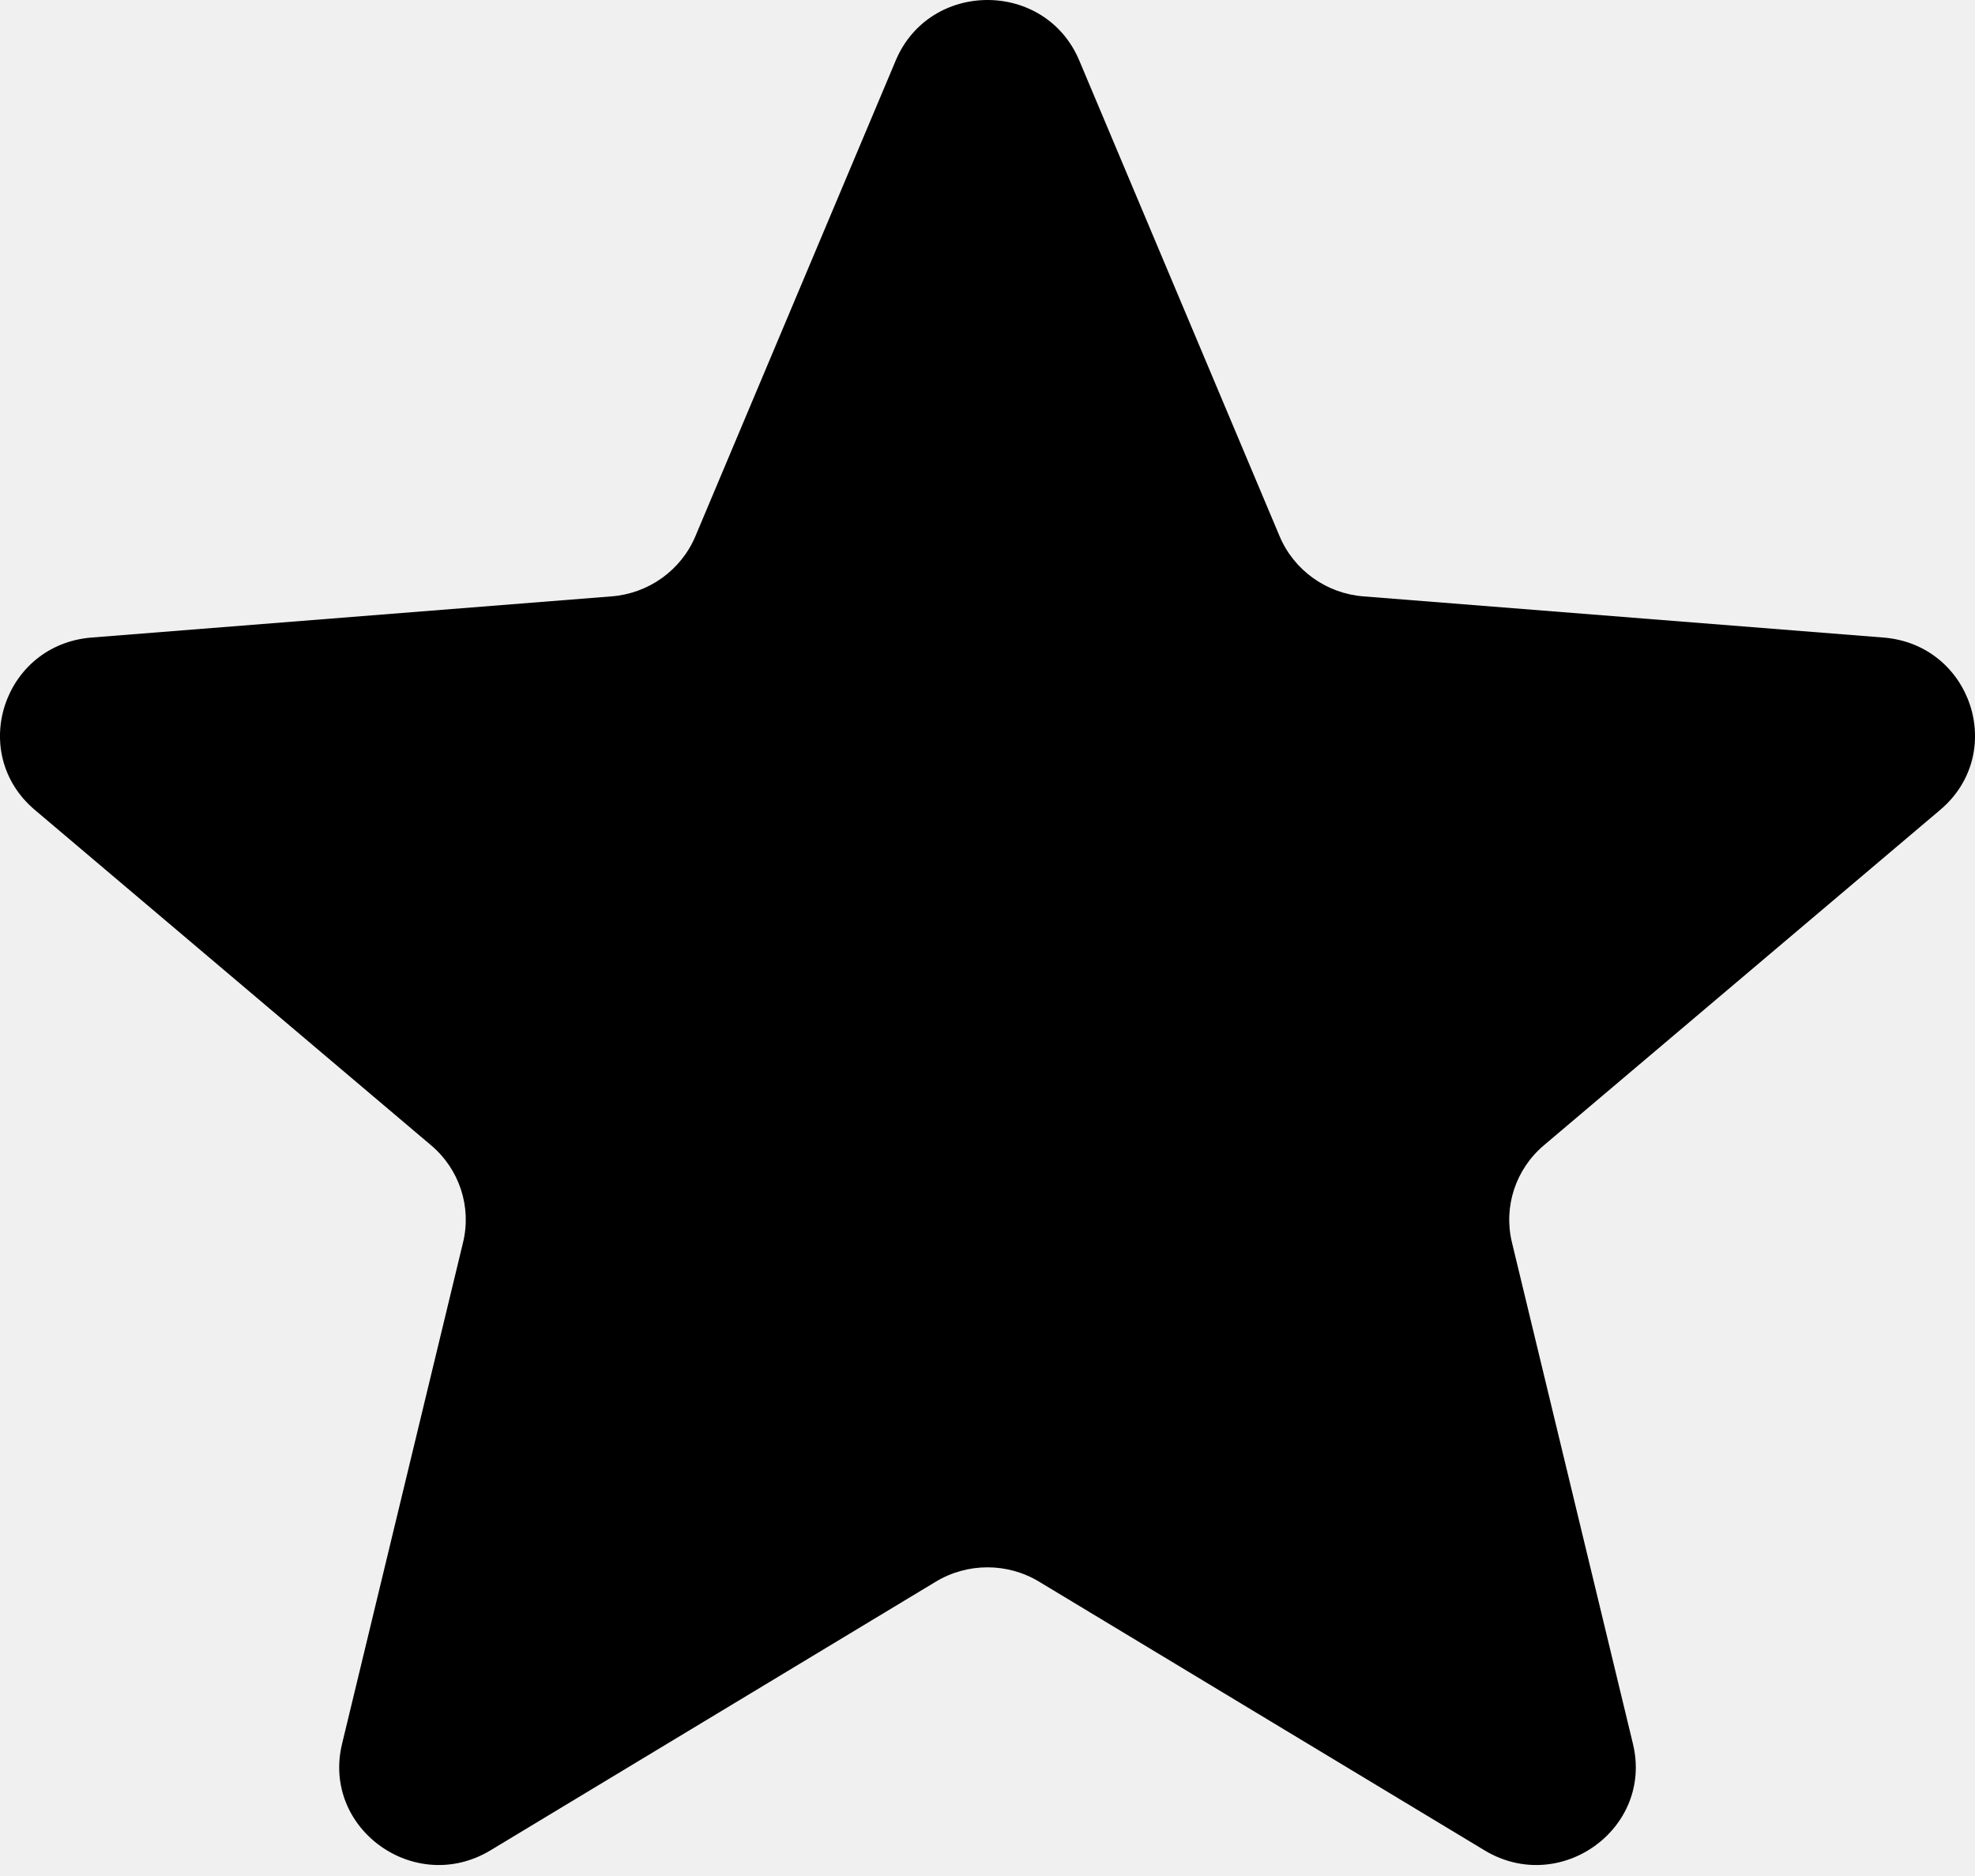
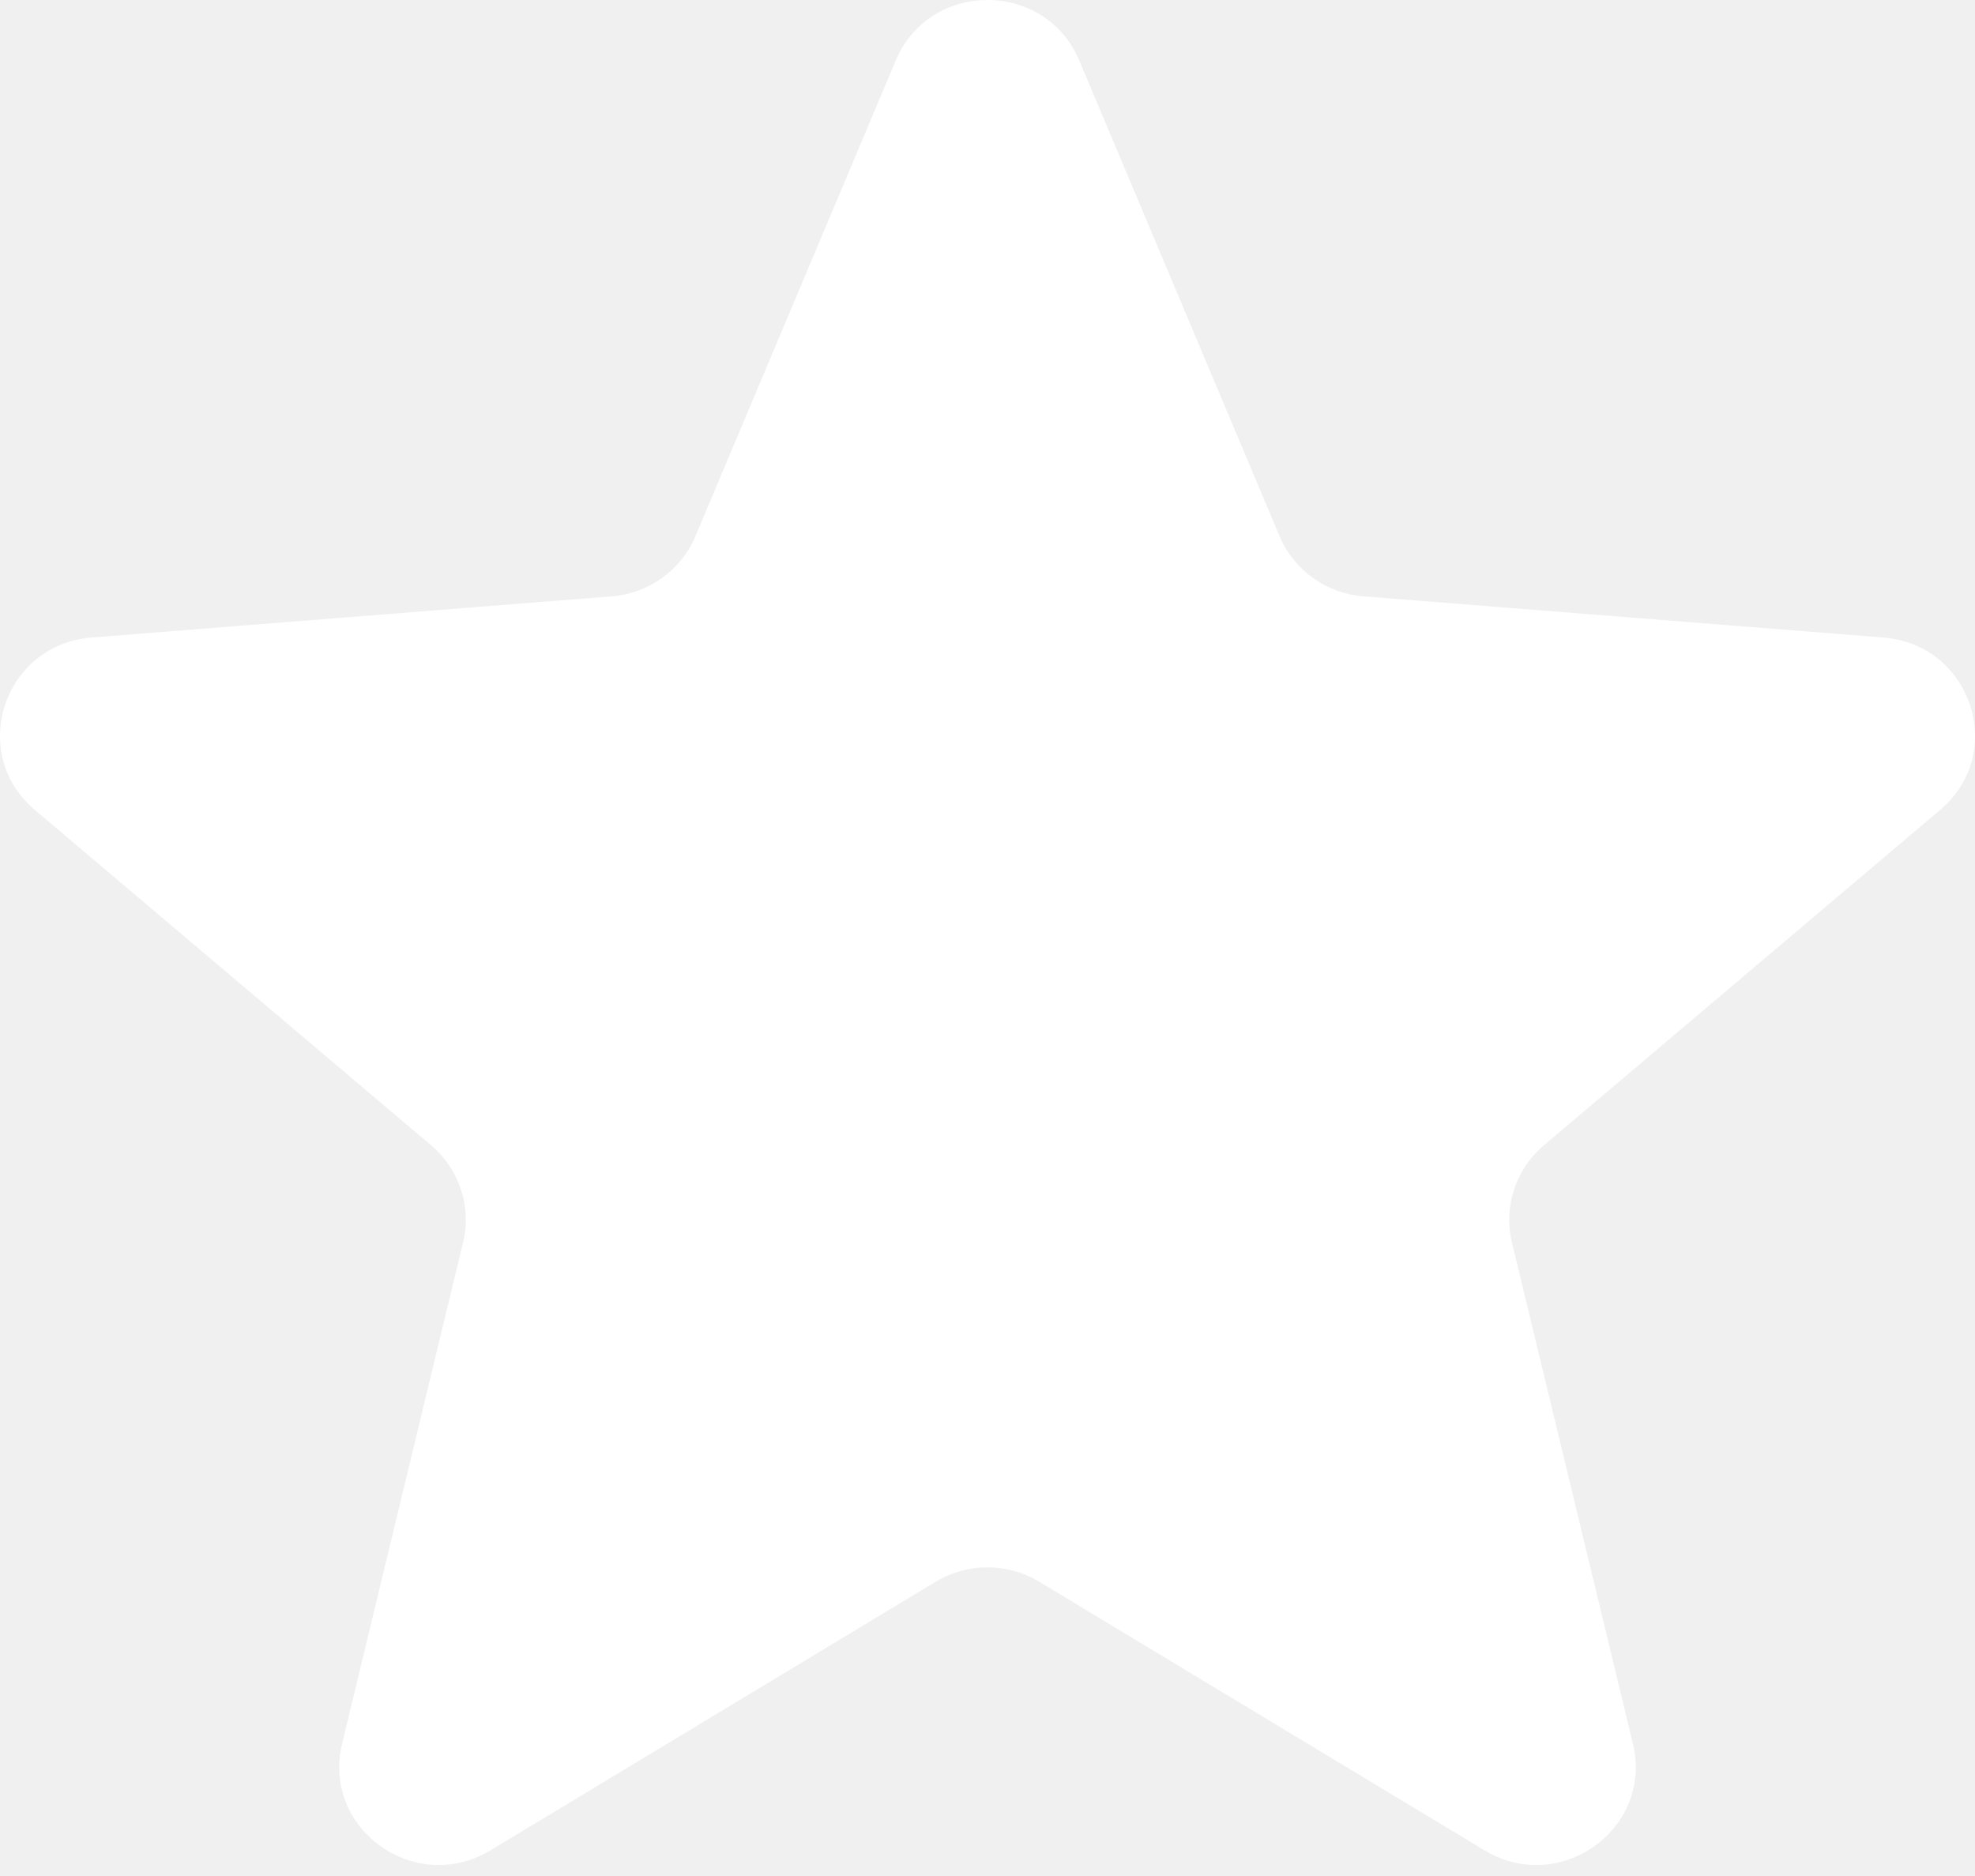
<svg xmlns="http://www.w3.org/2000/svg" width="20" height="19" viewBox="0 0 20 19" fill="none">
-   <path d="M9.071 0.612C9.415 -0.204 10.585 -0.204 10.929 0.612L12.958 5.431C13.103 5.775 13.431 6.011 13.807 6.04L19.073 6.457C19.965 6.528 20.327 7.628 19.647 8.203L15.635 11.599C15.348 11.841 15.223 12.222 15.311 12.584L16.536 17.661C16.744 18.521 15.797 19.201 15.033 18.74L10.524 16.02C10.203 15.825 9.797 15.825 9.475 16.02L4.967 18.74C4.203 19.201 3.256 18.521 3.464 17.661L4.689 12.584C4.777 12.222 4.652 11.841 4.365 11.599L0.353 8.203C-0.327 7.628 0.035 6.528 0.927 6.457L6.193 6.04C6.569 6.011 6.897 5.775 7.042 5.431L9.071 0.612Z" fill="black" />
+   <path d="M9.071 0.612C9.415 -0.204 10.585 -0.204 10.929 0.612L12.958 5.431C13.103 5.775 13.431 6.011 13.807 6.04L19.073 6.457C19.965 6.528 20.327 7.628 19.647 8.203L15.635 11.599C15.348 11.841 15.223 12.222 15.311 12.584L16.536 17.661C16.744 18.521 15.797 19.201 15.033 18.74L10.524 16.02C10.203 15.825 9.797 15.825 9.475 16.02L4.967 18.74C4.203 19.201 3.256 18.521 3.464 17.661L4.689 12.584C4.777 12.222 4.652 11.841 4.365 11.599L0.353 8.203C-0.327 7.628 0.035 6.528 0.927 6.457L6.193 6.04C6.569 6.011 6.897 5.775 7.042 5.431L9.071 0.612Z" fill="white" />
</svg>
